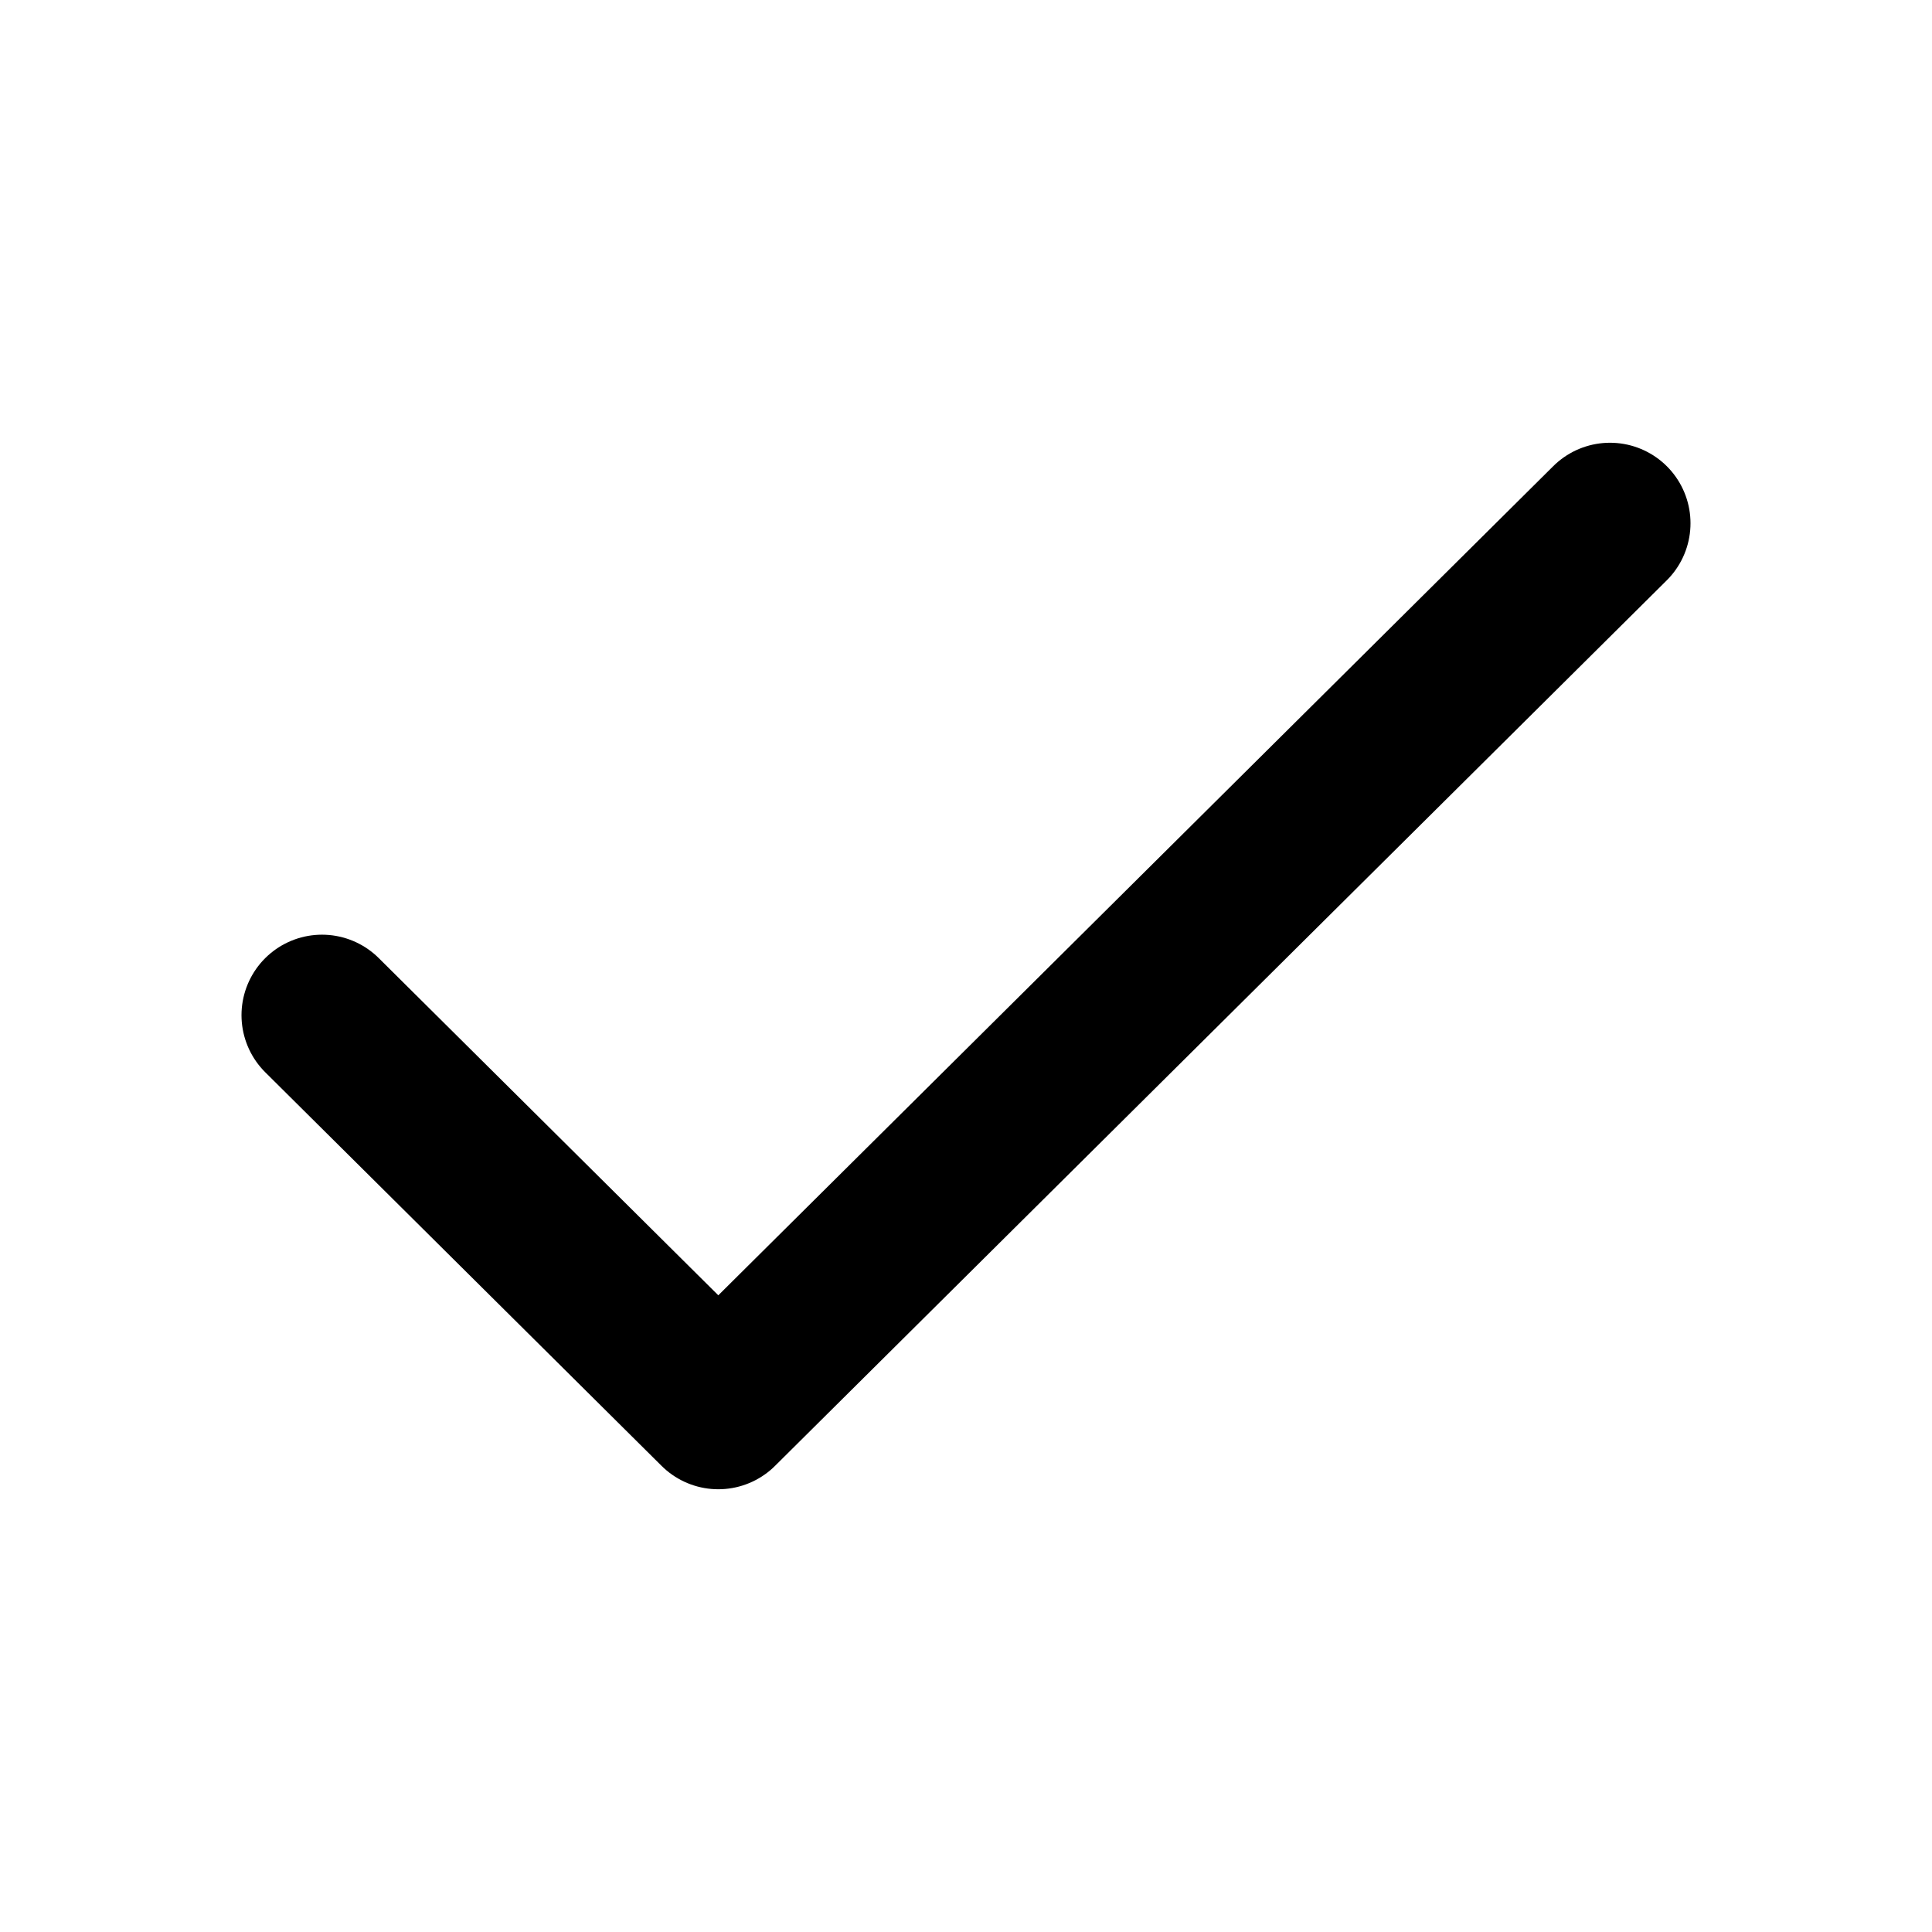
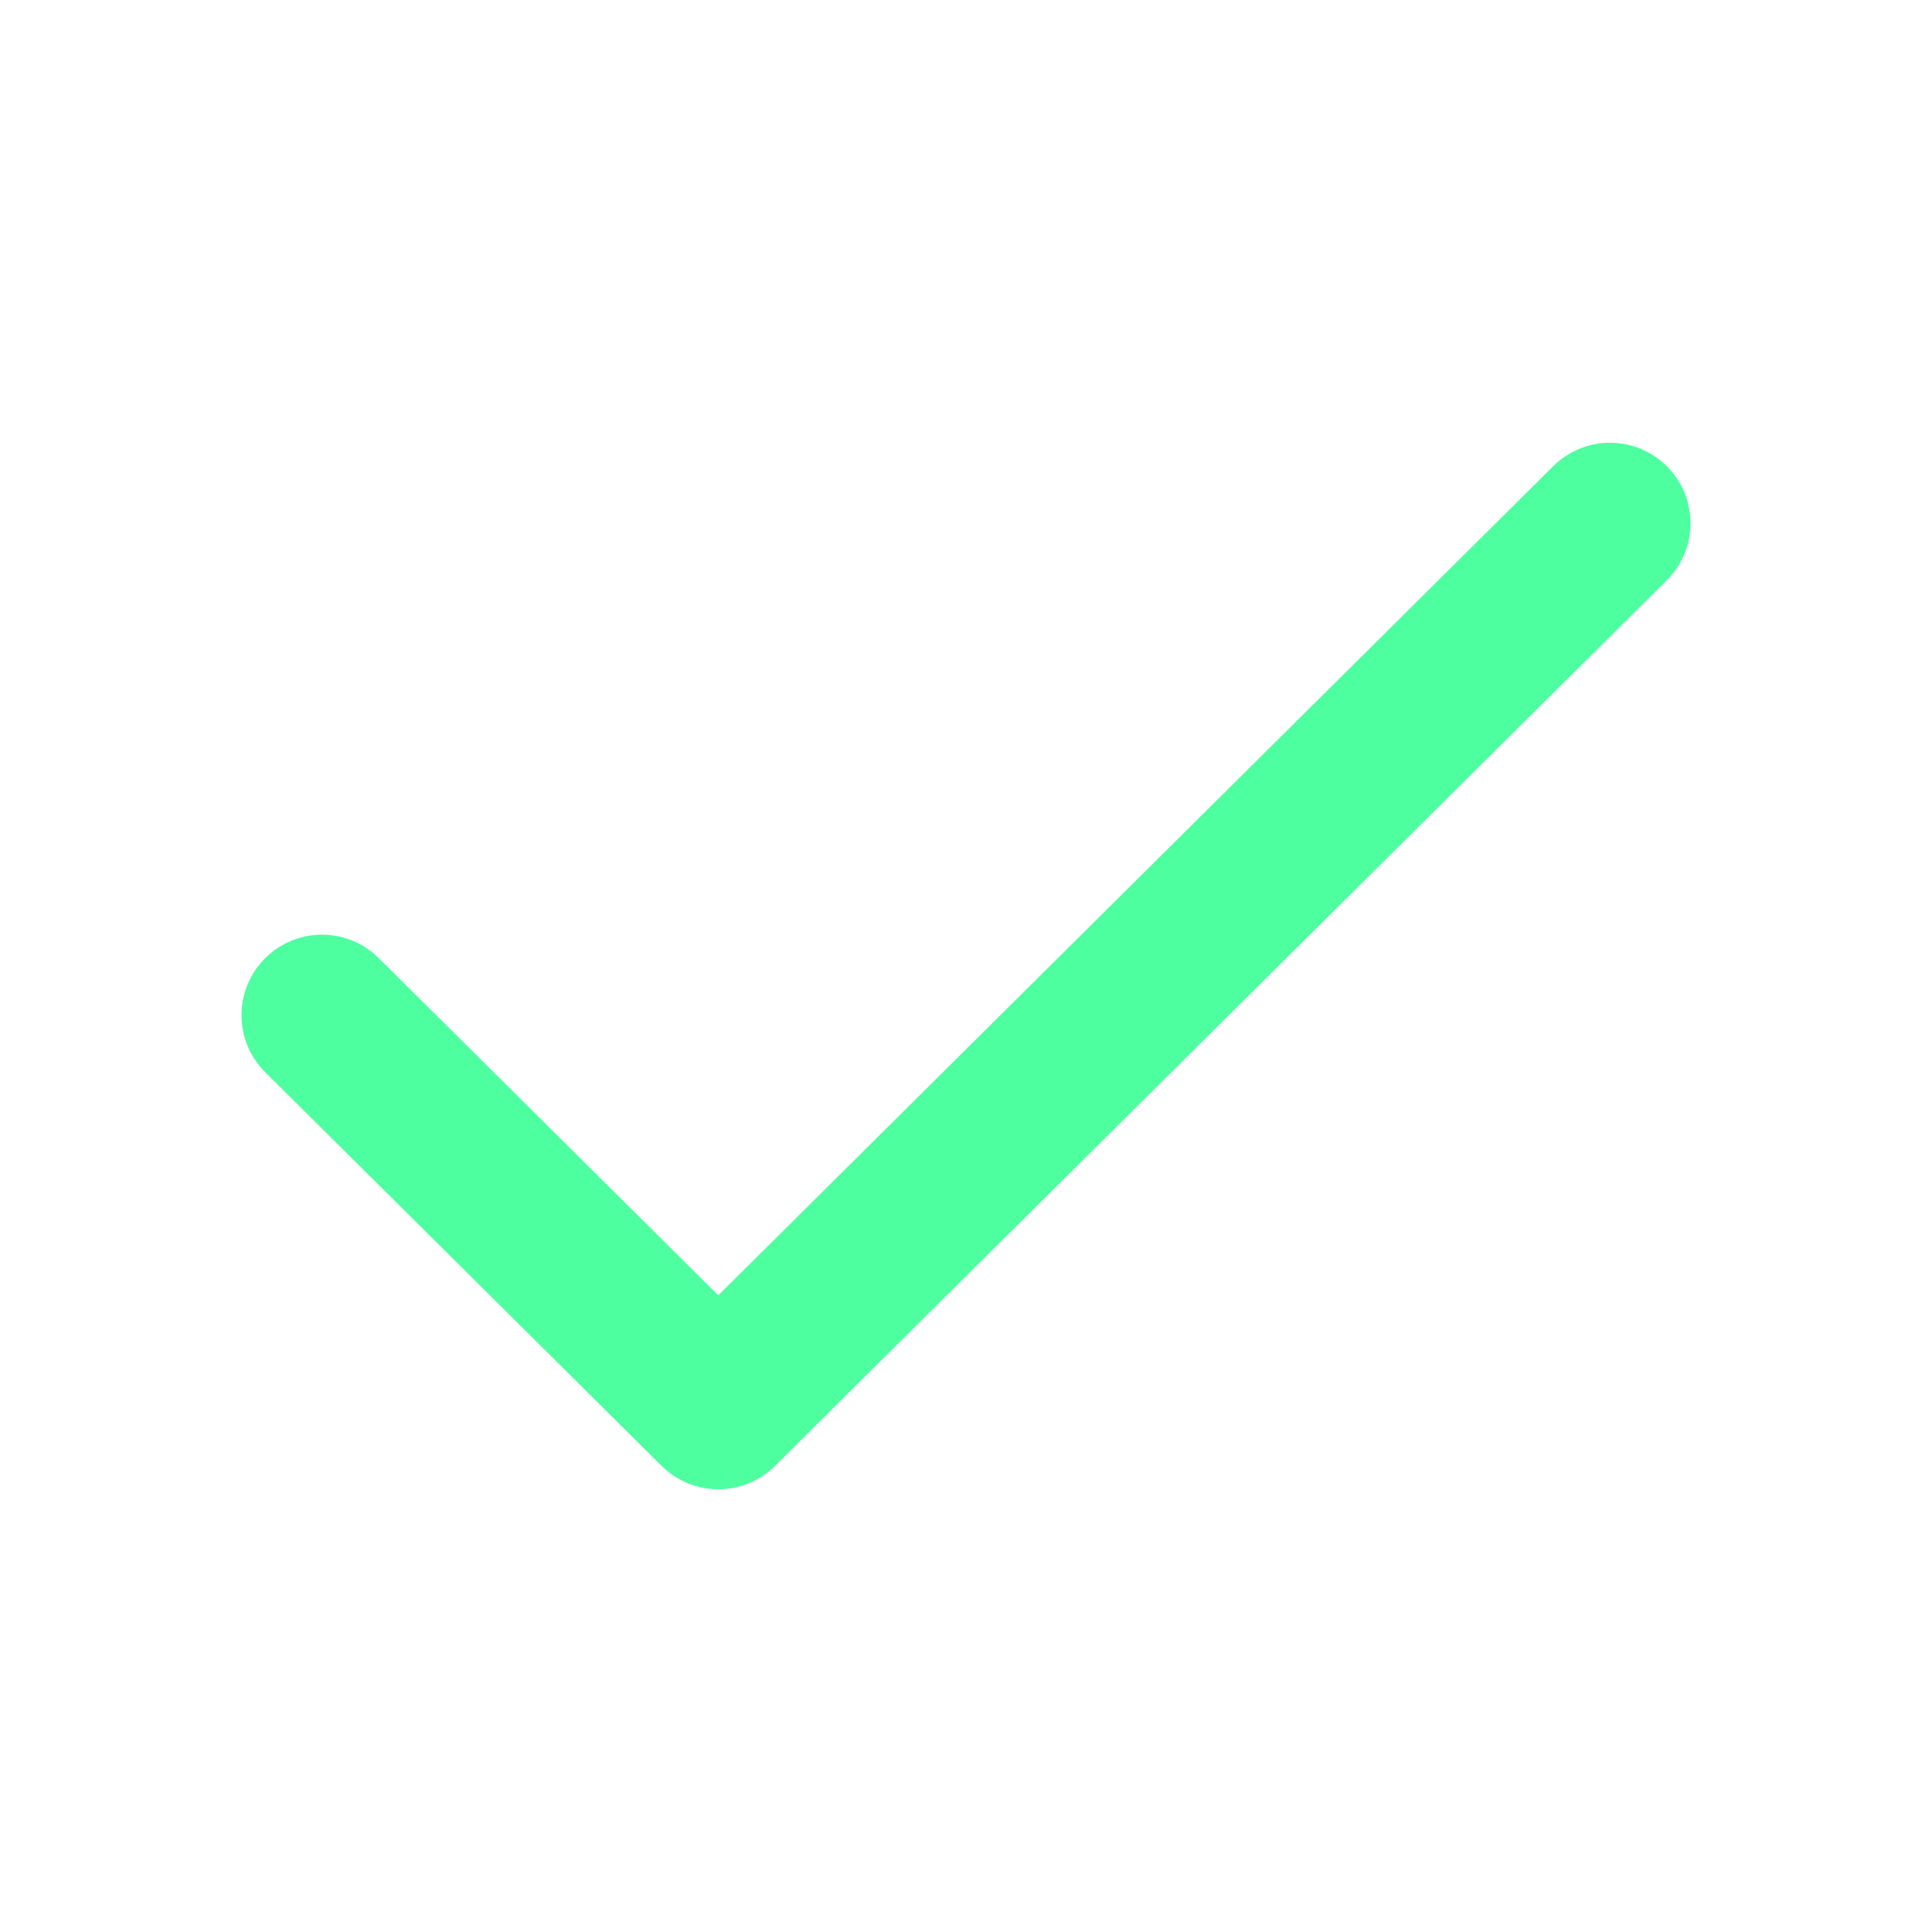
- <svg xmlns="http://www.w3.org/2000/svg" width="800px" height="800px" viewBox="0 0 24 24" fill="none">
-   <path d="M4 12.611L8.923 17.5L20 6.5" stroke="#000000" stroke-width="2" stroke-linecap="round" stroke-linejoin="round" />
+ <svg xmlns="http://www.w3.org/2000/svg" width="24px" height="24px" viewBox="0 0 24 24" fill="none">
+   <path d="M4 12.611L8.923 17.5L20 6.5" stroke="#4effa0" stroke-width="2" stroke-linecap="round" stroke-linejoin="round" />
</svg>
